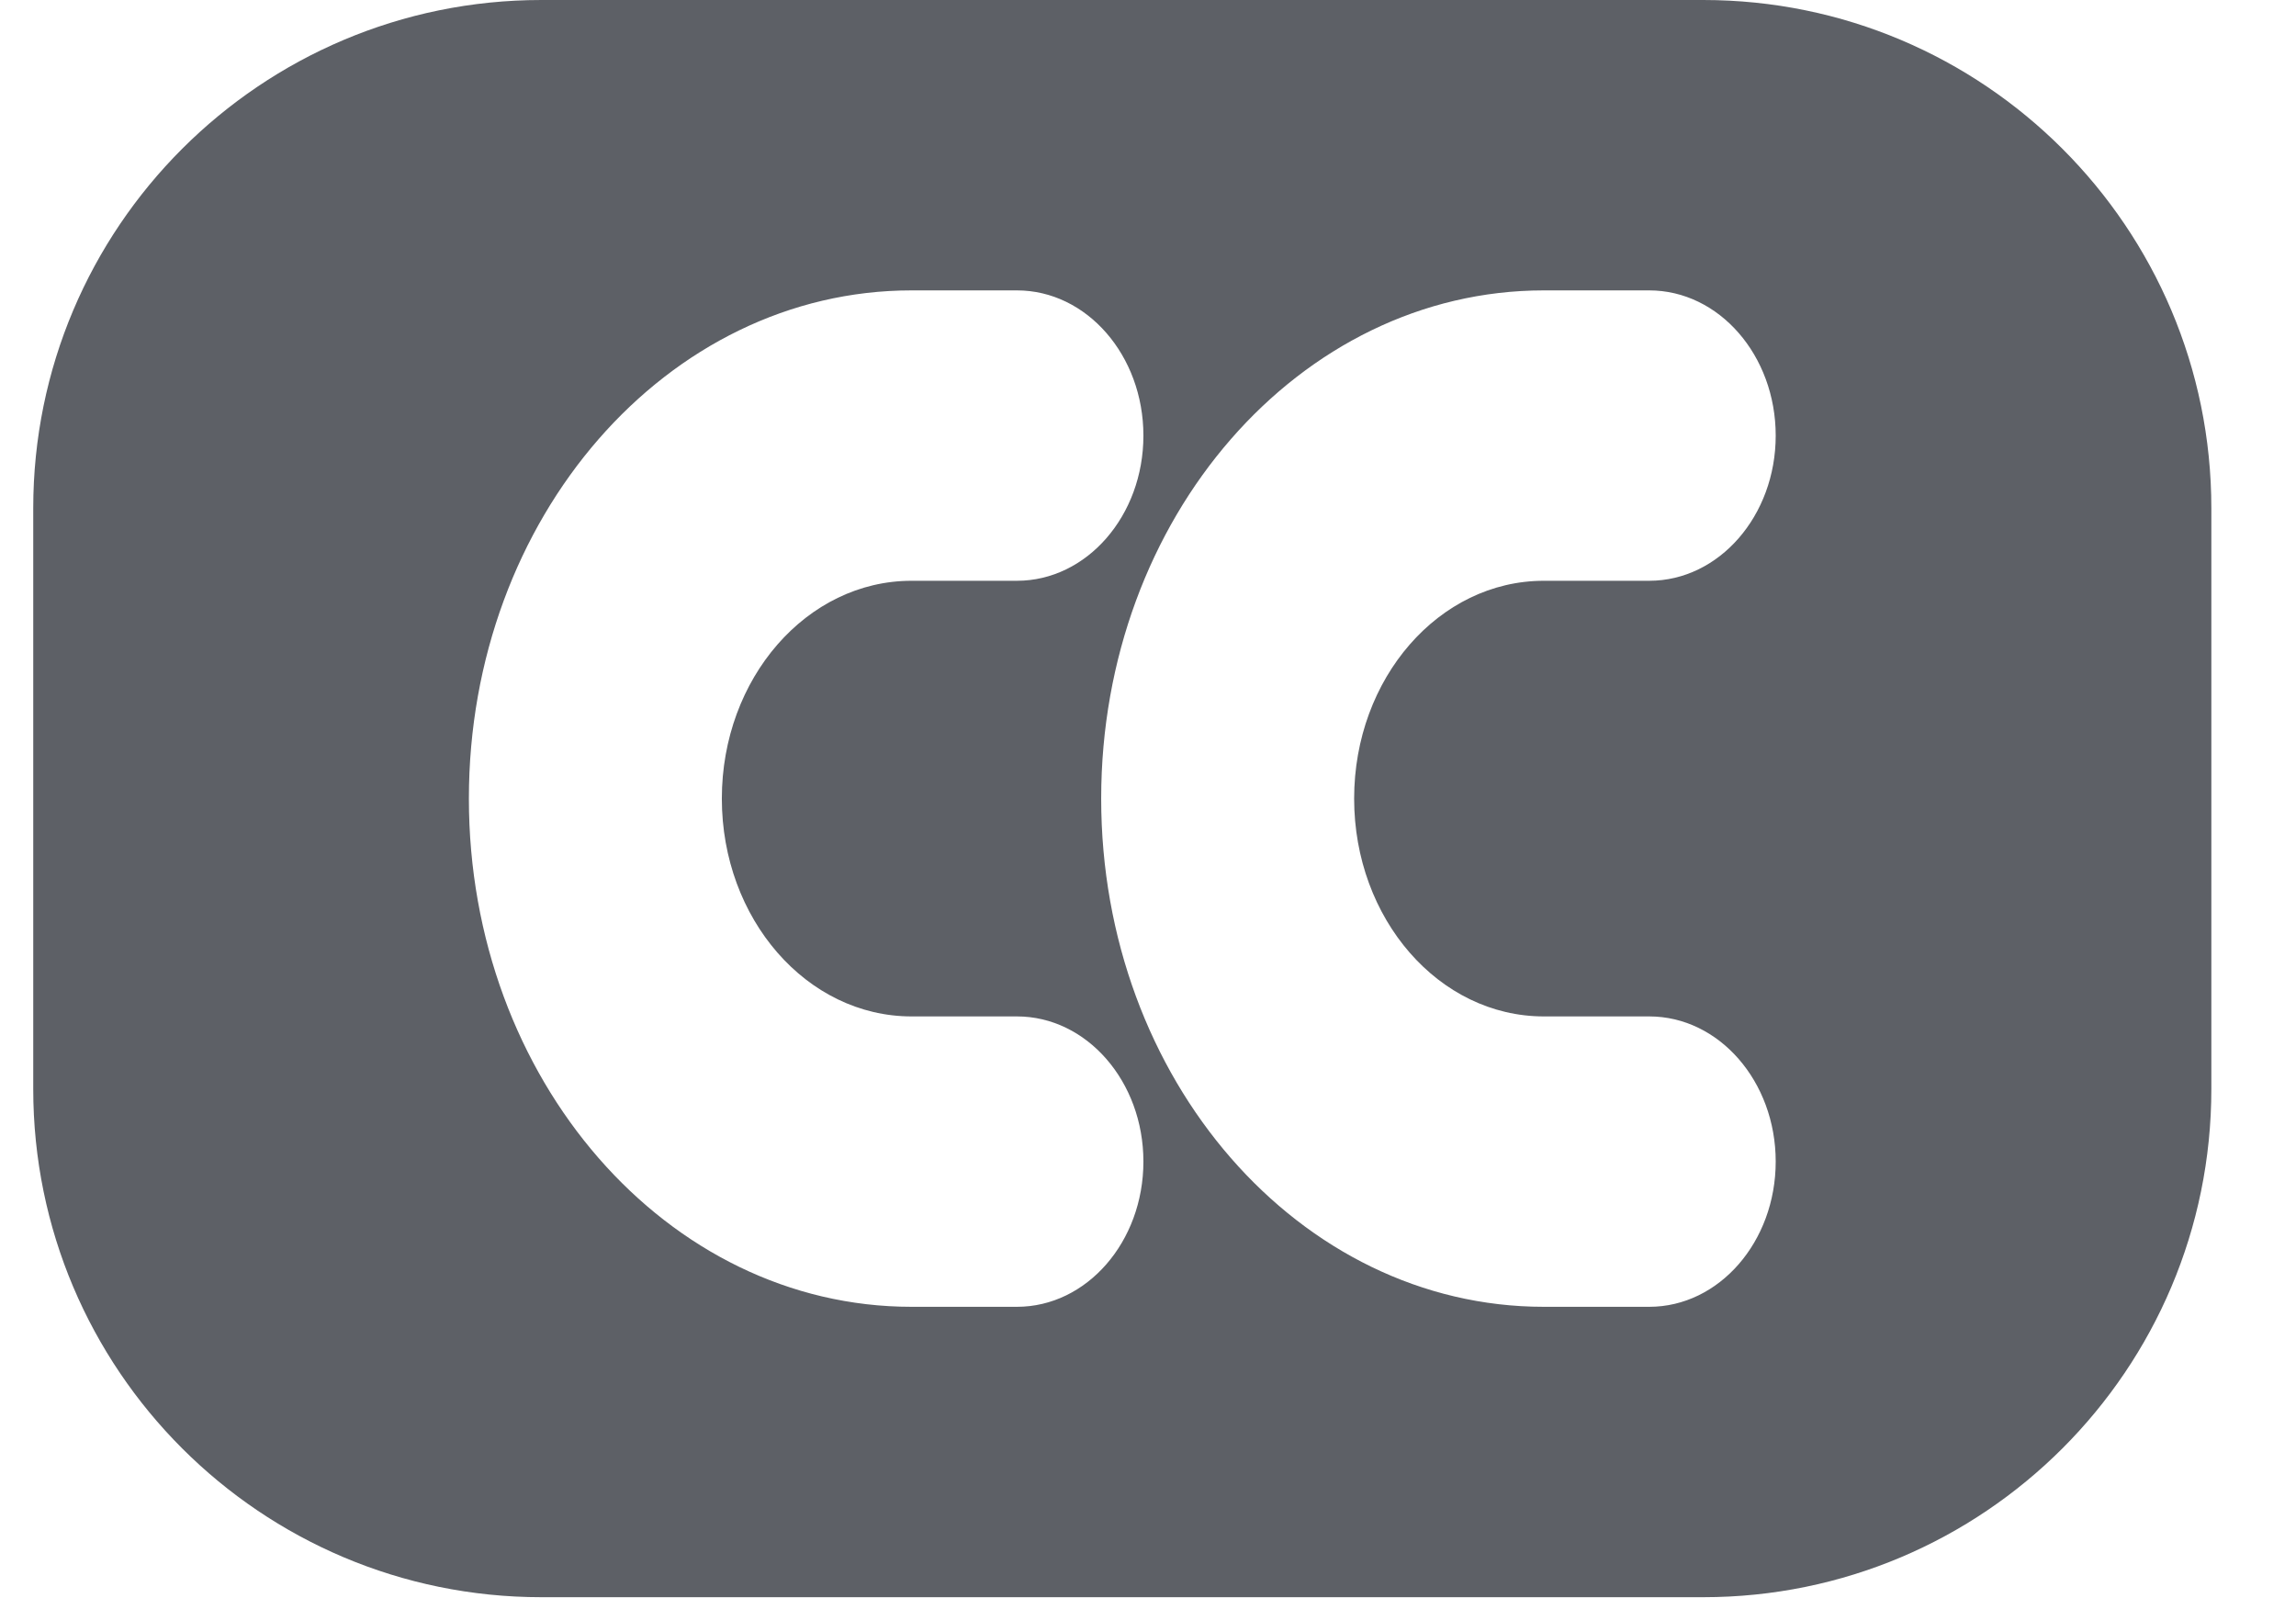
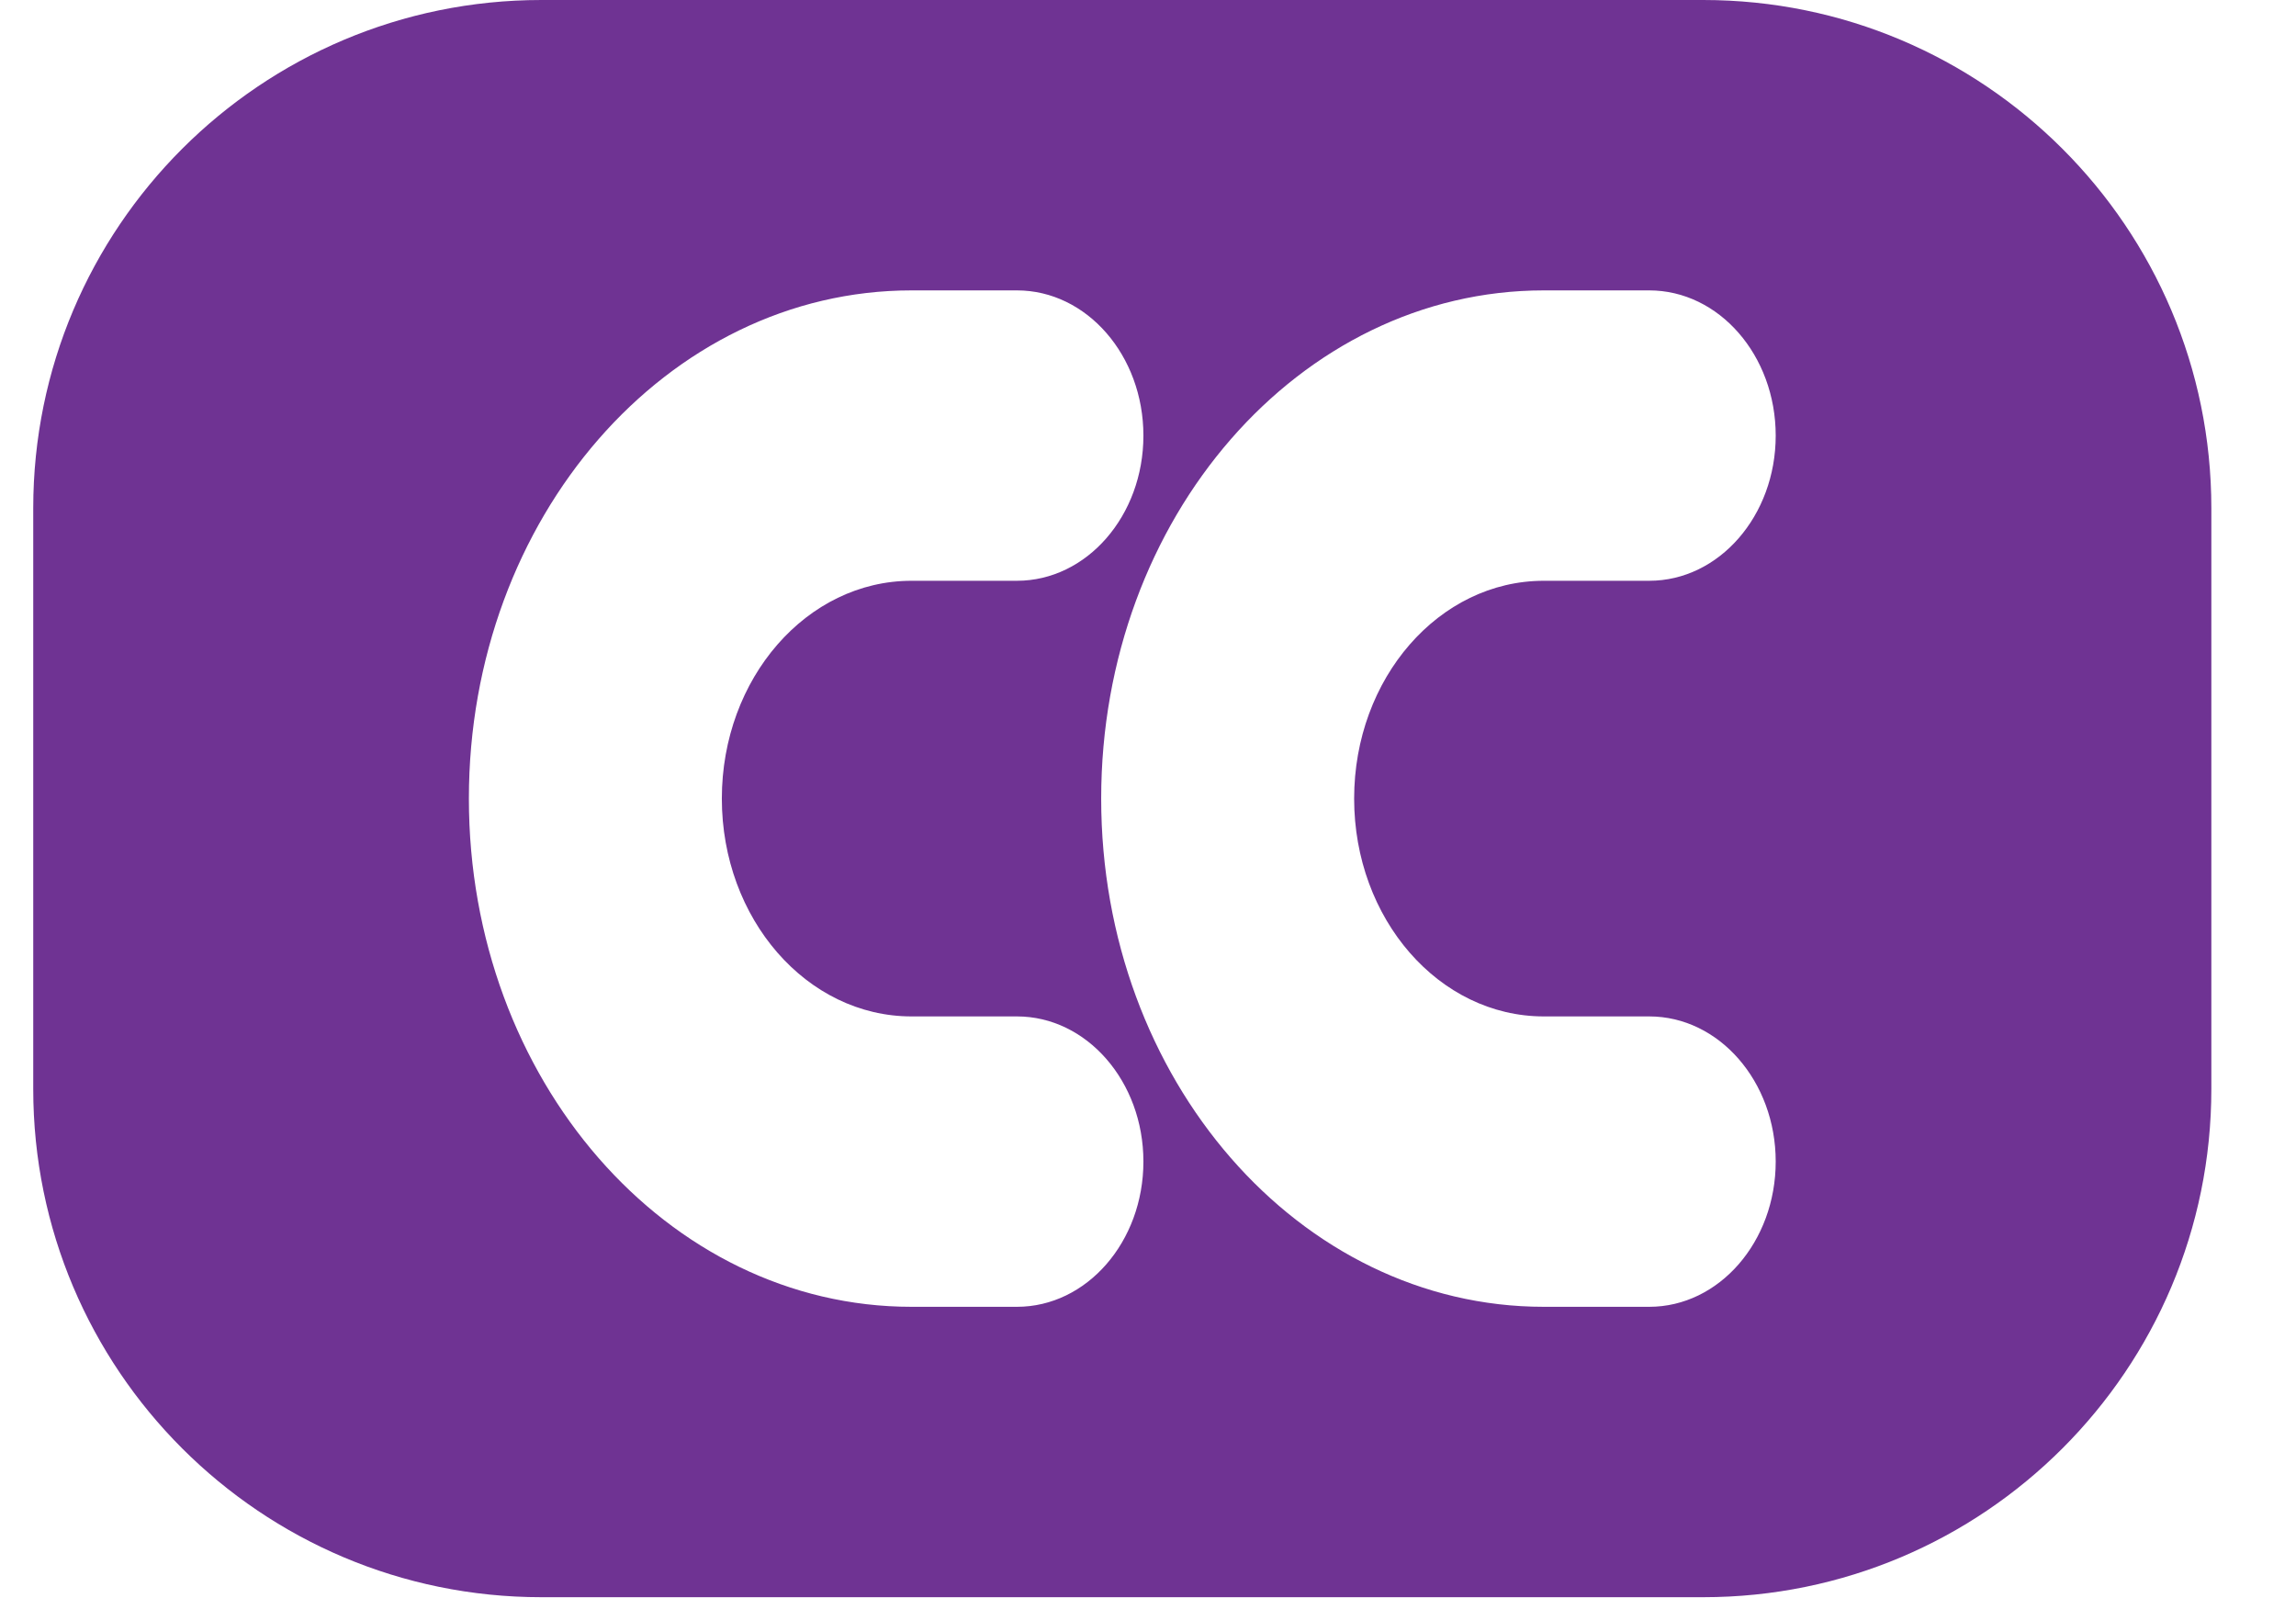
<svg xmlns="http://www.w3.org/2000/svg" width="23" height="16" viewBox="0 0 23 16" fill="none">
-   <path fill-rule="evenodd" clip-rule="evenodd" d="M5.424 16C2.613 16 0.333 13.721 0.333 10.909V5.091C0.333 2.279 2.613 0 5.424 0H17.061C19.872 0 22.152 2.279 22.152 5.091V10.909C22.152 13.721 19.872 16 17.061 16H5.424ZM11.031 8C11.031 5.188 13.016 2.909 15.465 2.909H16.521C17.22 2.909 17.788 3.56 17.788 4.364C17.788 5.167 17.22 5.818 16.521 5.818H15.465C14.415 5.818 13.565 6.795 13.565 8C13.565 9.205 14.415 10.182 15.465 10.182H16.521C17.22 10.182 17.788 10.833 17.788 11.636C17.788 12.44 17.22 13.091 16.521 13.091H15.465C13.016 13.091 11.031 10.812 11.031 8ZM4.697 8C4.697 5.188 6.682 2.909 9.131 2.909H10.187C10.886 2.909 11.454 3.56 11.454 4.364C11.454 5.167 10.886 5.818 10.187 5.818H9.131C8.082 5.818 7.231 6.795 7.231 8C7.231 9.205 8.082 10.182 9.131 10.182H10.187C10.886 10.182 11.454 10.833 11.454 11.636C11.454 12.44 10.886 13.091 10.187 13.091H9.131C6.682 13.091 4.697 10.812 4.697 8Z" fill="#5D6066" />
+   <path fill-rule="evenodd" clip-rule="evenodd" d="M5.424 16C2.613 16 0.333 13.721 0.333 10.909V5.091C0.333 2.279 2.613 0 5.424 0H17.061C19.872 0 22.152 2.279 22.152 5.091V10.909C22.152 13.721 19.872 16 17.061 16H5.424ZM11.031 8C11.031 5.188 13.016 2.909 15.465 2.909H16.521C17.22 2.909 17.788 3.56 17.788 4.364C17.788 5.167 17.22 5.818 16.521 5.818H15.465C14.415 5.818 13.565 6.795 13.565 8C13.565 9.205 14.415 10.182 15.465 10.182H16.521C17.22 10.182 17.788 10.833 17.788 11.636C17.788 12.44 17.22 13.091 16.521 13.091H15.465C13.016 13.091 11.031 10.812 11.031 8ZM4.697 8C4.697 5.188 6.682 2.909 9.131 2.909H10.187C10.886 2.909 11.454 3.56 11.454 4.364C11.454 5.167 10.886 5.818 10.187 5.818H9.131C8.082 5.818 7.231 6.795 7.231 8C7.231 9.205 8.082 10.182 9.131 10.182H10.187C10.886 10.182 11.454 10.833 11.454 11.636C11.454 12.44 10.886 13.091 10.187 13.091H9.131C6.682 13.091 4.697 10.812 4.697 8Z" fill="#6F3393" />
</svg>
